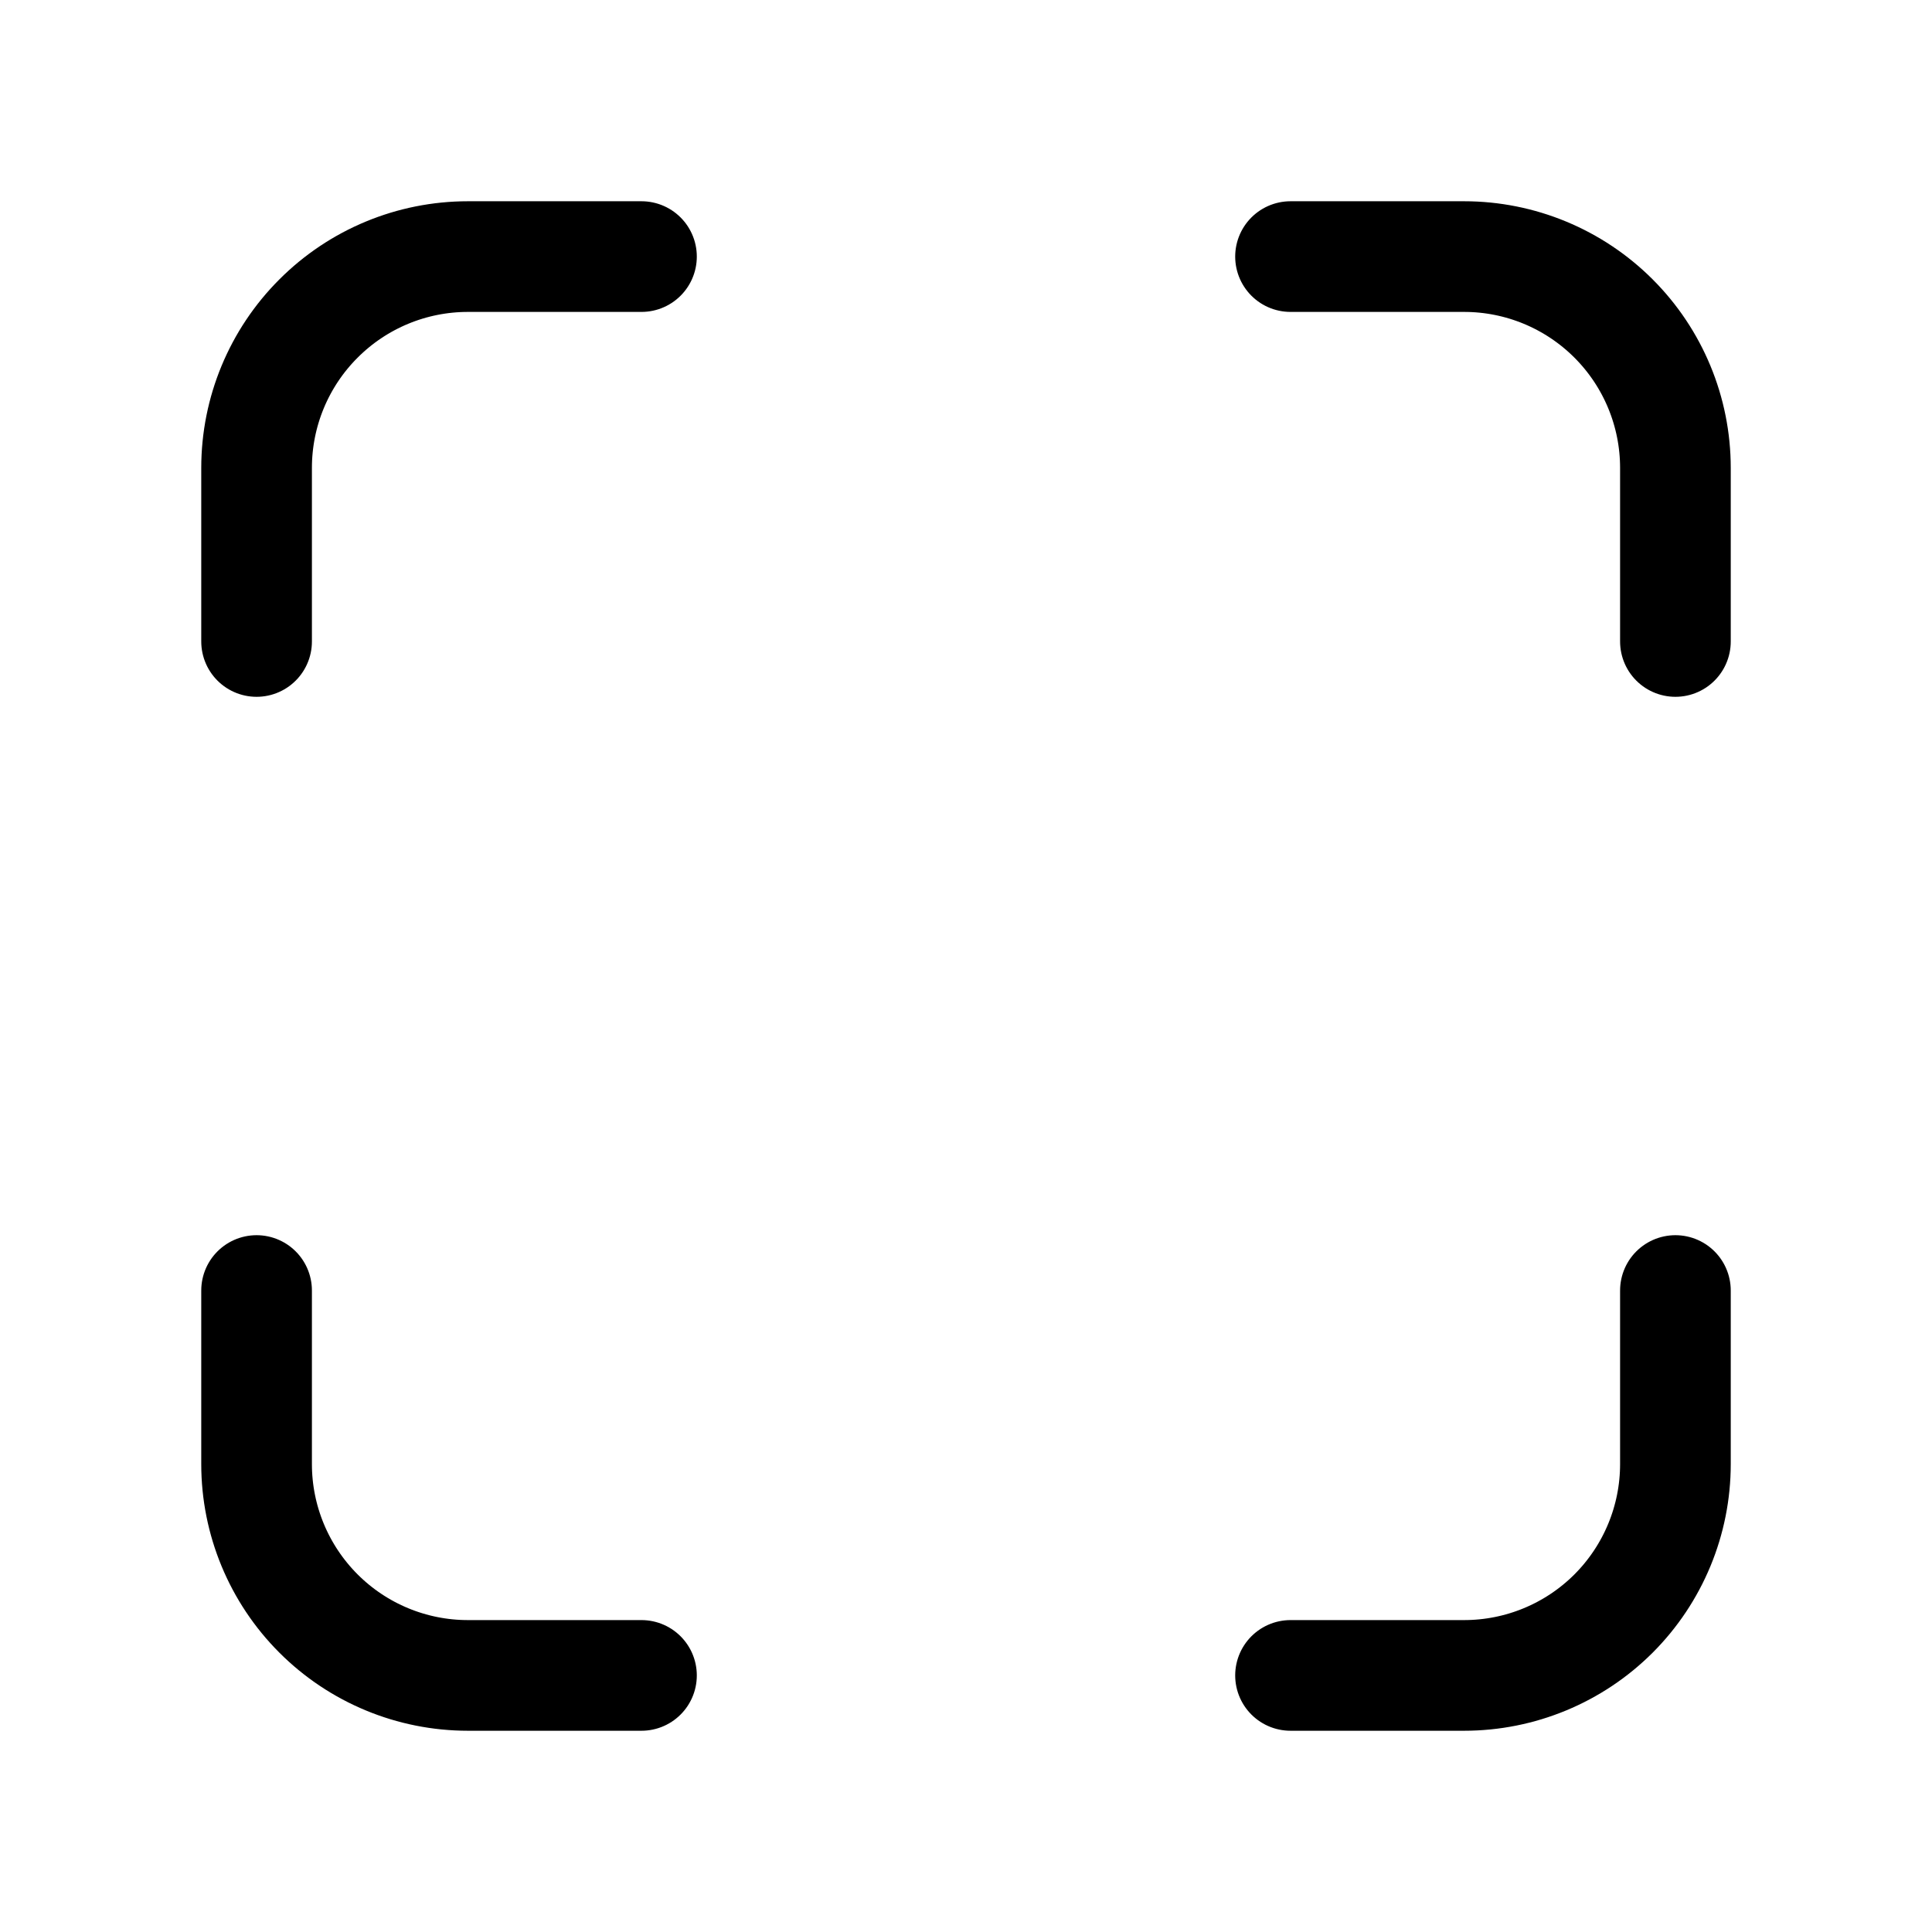
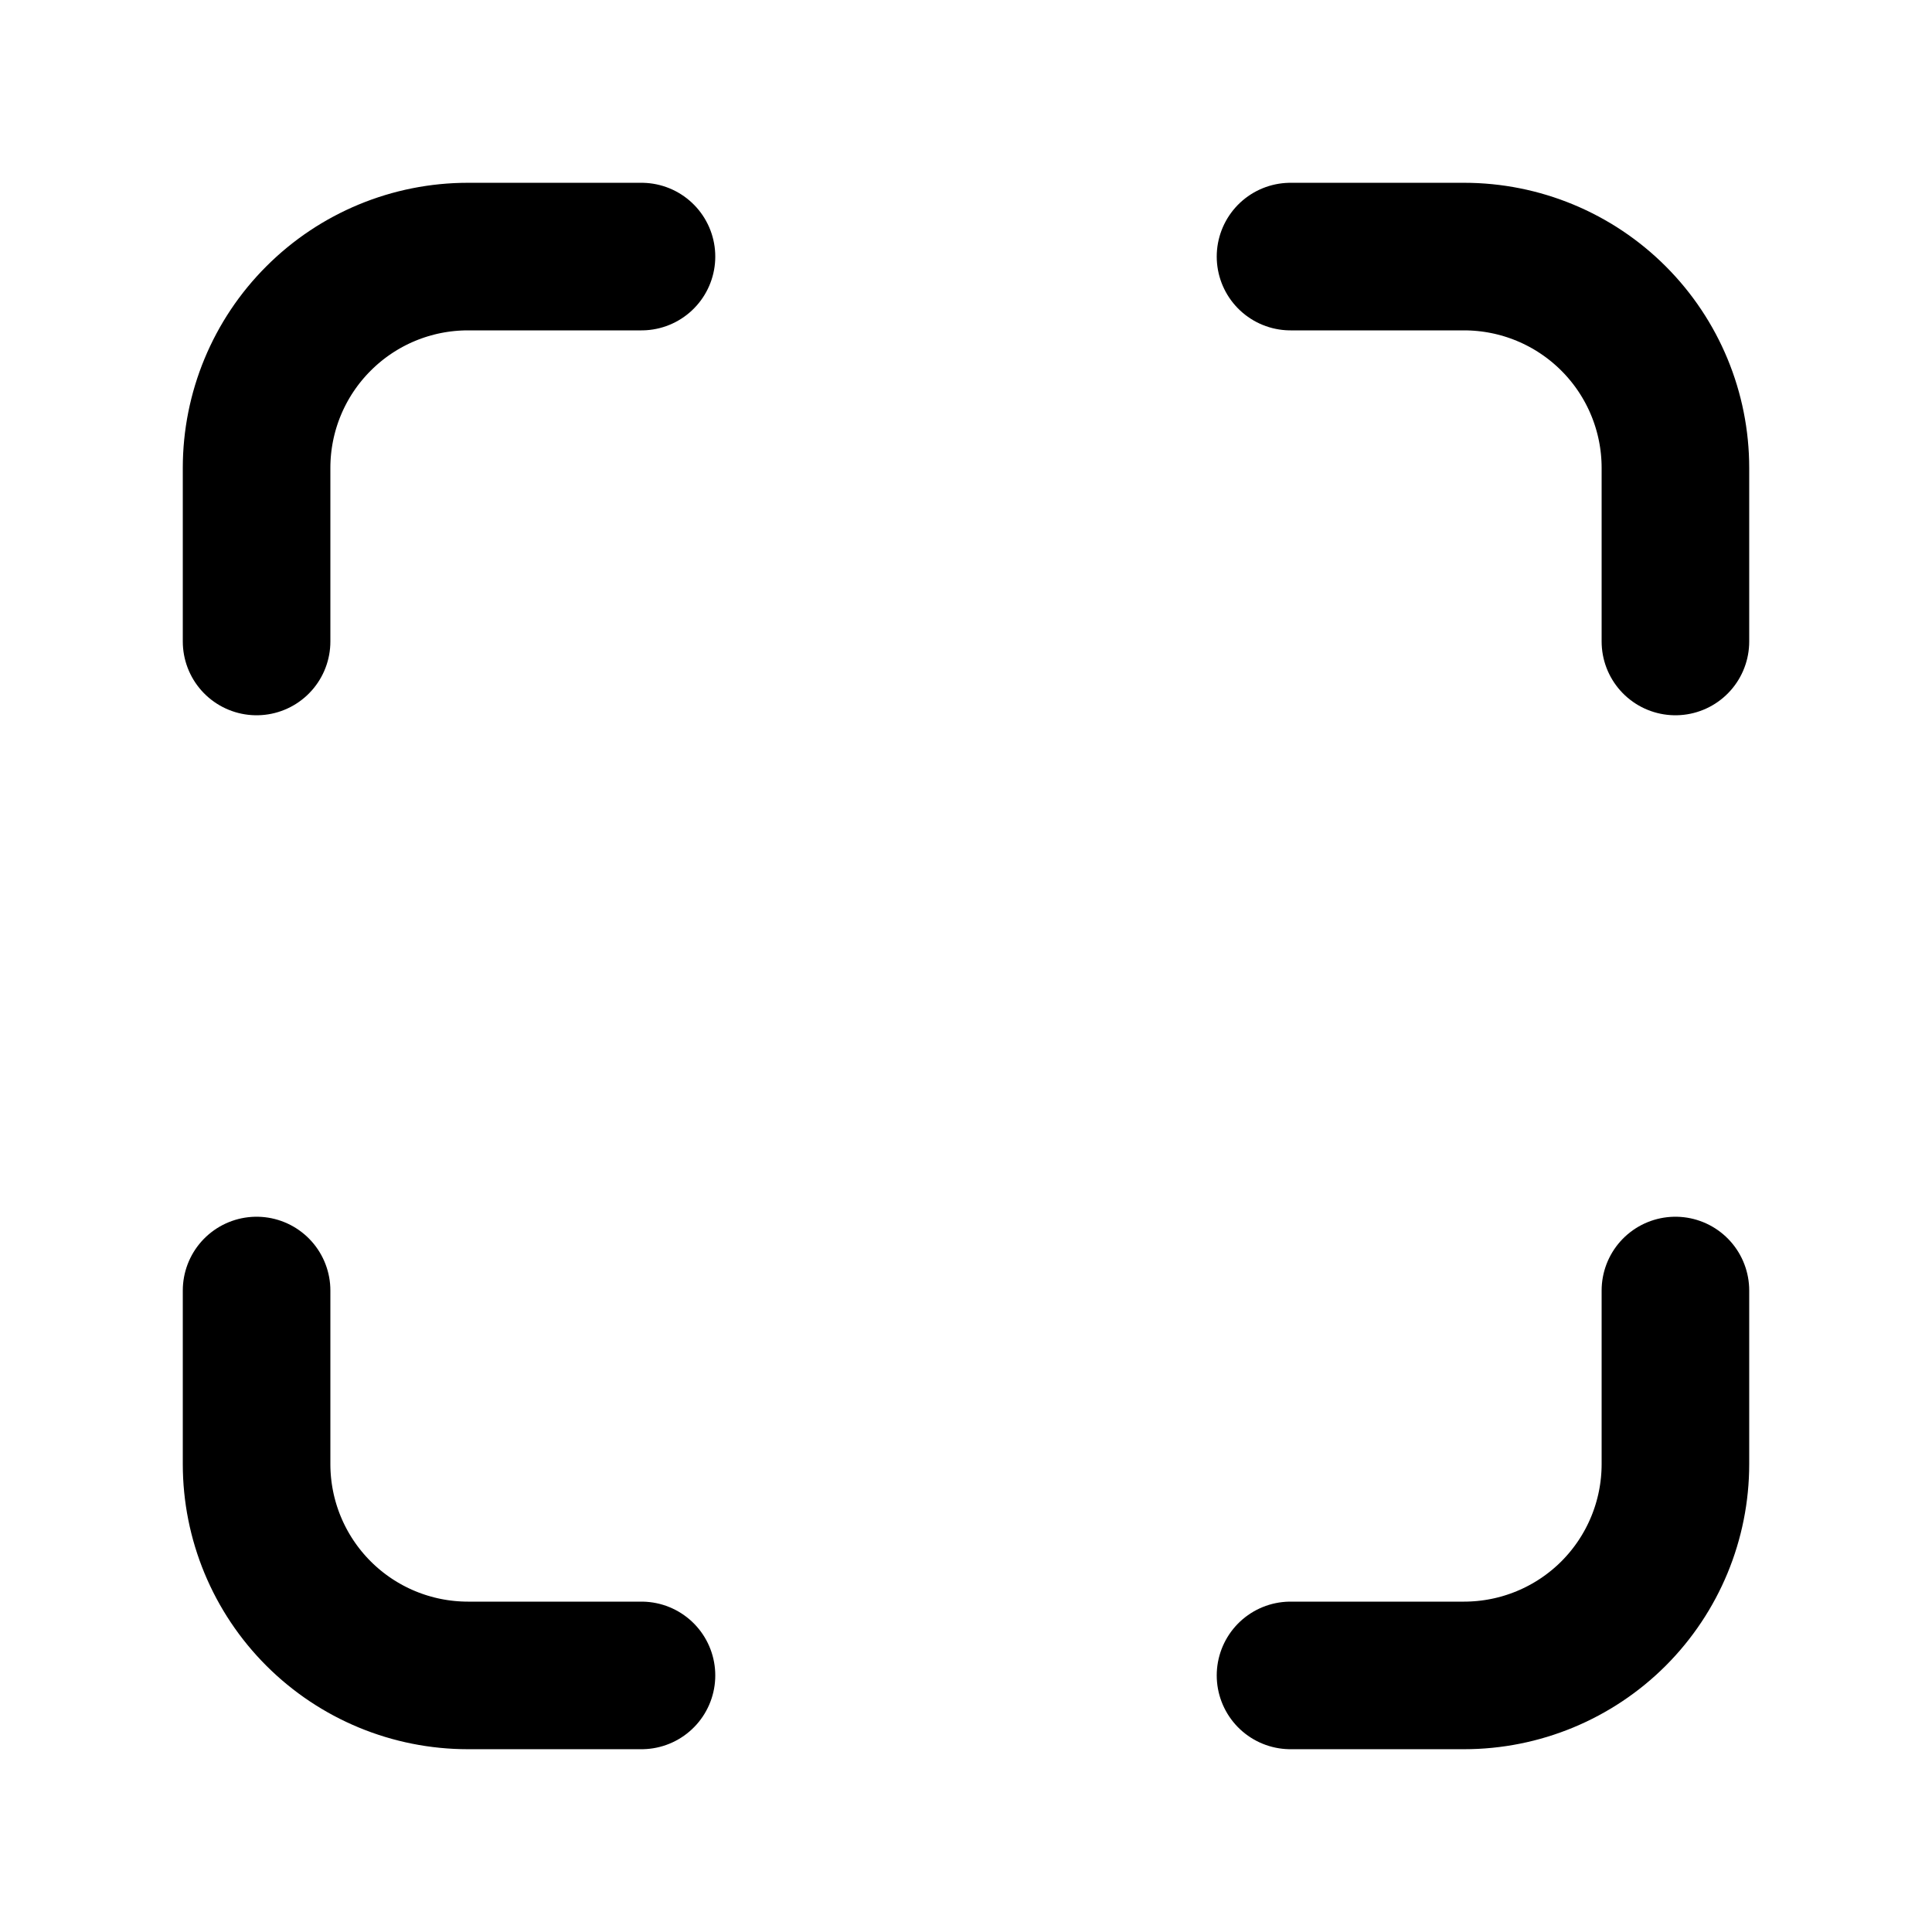
<svg xmlns="http://www.w3.org/2000/svg" preserveAspectRatio="none" overflow="visible" style="display: block;" width="36" height="36" viewBox="0 0 36 36" fill="none">
  <g id="famicons:scan">
-     <path id="Vector" d="M24.047 31.219H27.281C28.326 31.219 29.327 30.804 30.066 30.066C30.804 29.327 31.219 28.326 31.219 27.281V24.047M31.219 11.953V8.719C31.219 7.674 30.804 6.673 30.066 5.935C29.327 5.196 28.326 4.781 27.281 4.781H24.047M11.953 31.219H8.719C7.674 31.219 6.673 30.804 5.935 30.066C5.196 29.327 4.781 28.326 4.781 27.281V24.047M4.781 11.953V8.719C4.781 7.674 5.196 6.673 5.935 5.935C6.673 5.196 7.674 4.781 8.719 4.781H11.953" stroke="black" stroke-width="2.062" stroke-linecap="round" stroke-linejoin="round" />
+     <path id="Vector" d="M24.047 31.219H27.281C28.326 31.219 29.327 30.804 30.066 30.066C30.804 29.327 31.219 28.326 31.219 27.281V24.047M31.219 11.953V8.719C31.219 7.674 30.804 6.673 30.066 5.935C29.327 5.196 28.326 4.781 27.281 4.781H24.047M11.953 31.219H8.719C7.674 31.219 6.673 30.804 5.935 30.066C5.196 29.327 4.781 28.326 4.781 27.281V24.047M4.781 11.953V8.719C4.781 7.674 5.196 6.673 5.935 5.935C6.673 5.196 7.674 4.781 8.719 4.781H11.953" stroke="black" stroke-width="2.75" stroke-linecap="round" stroke-linejoin="round" />
  </g>
</svg>
